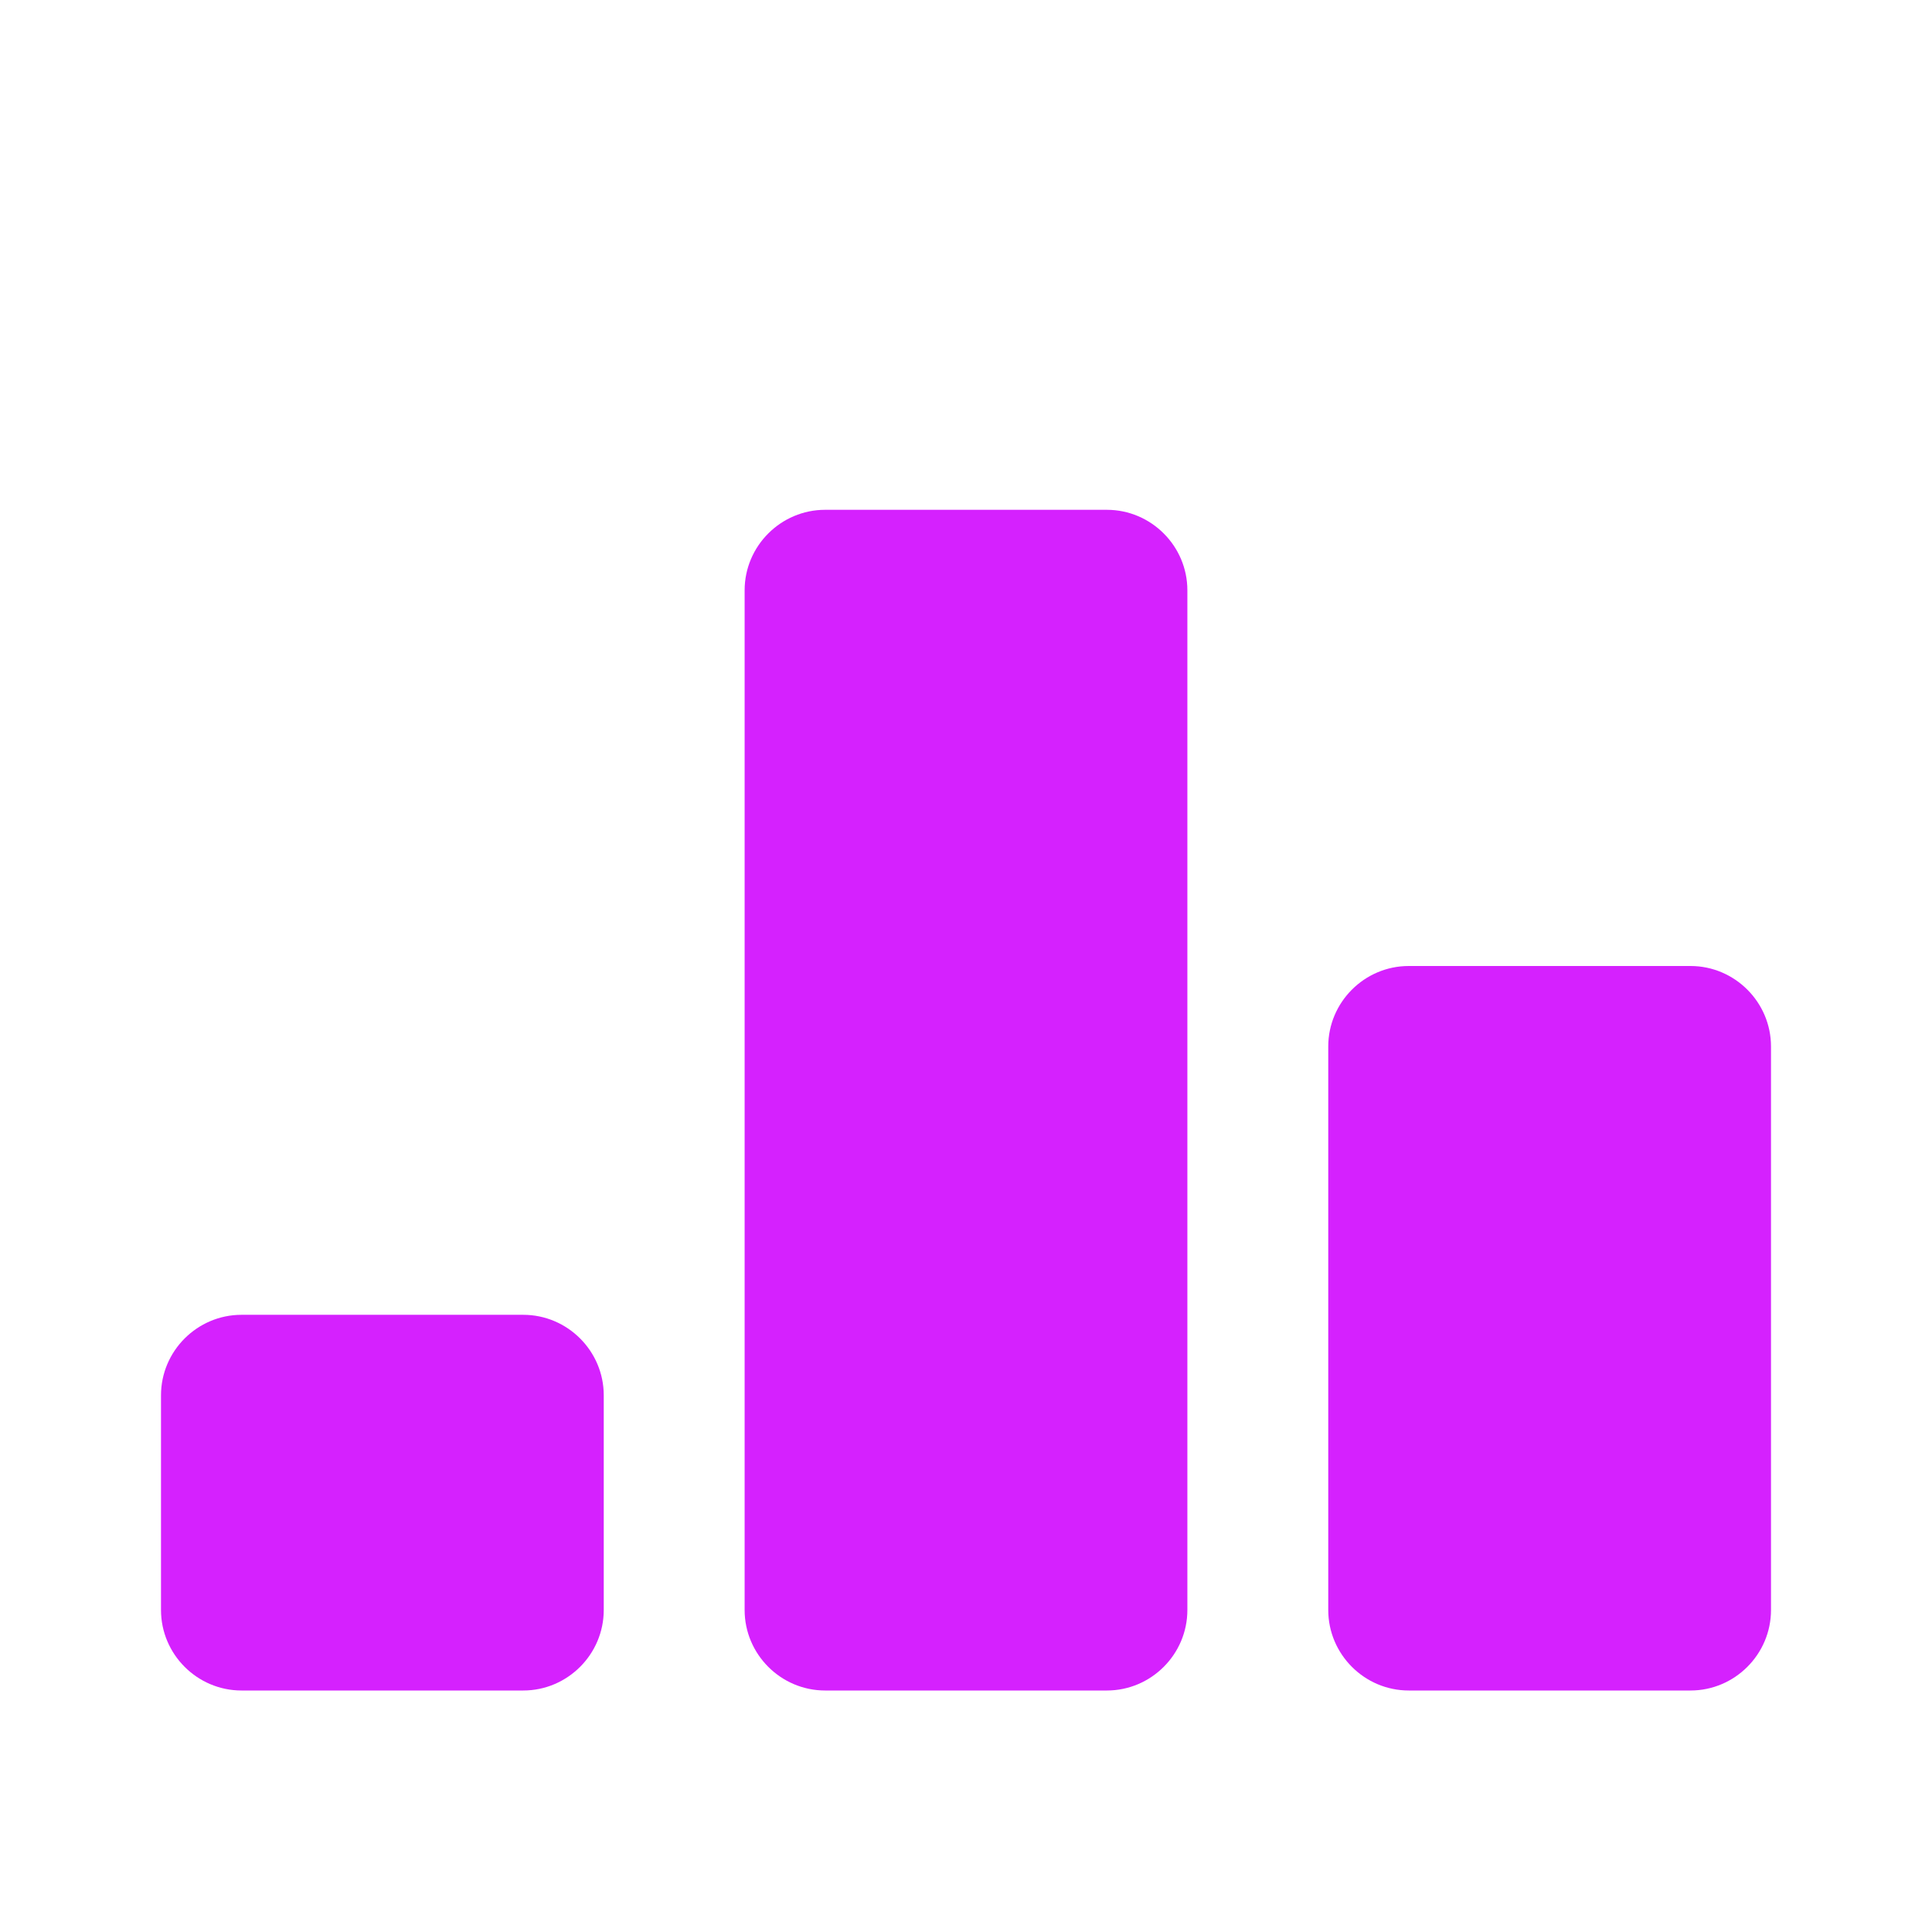
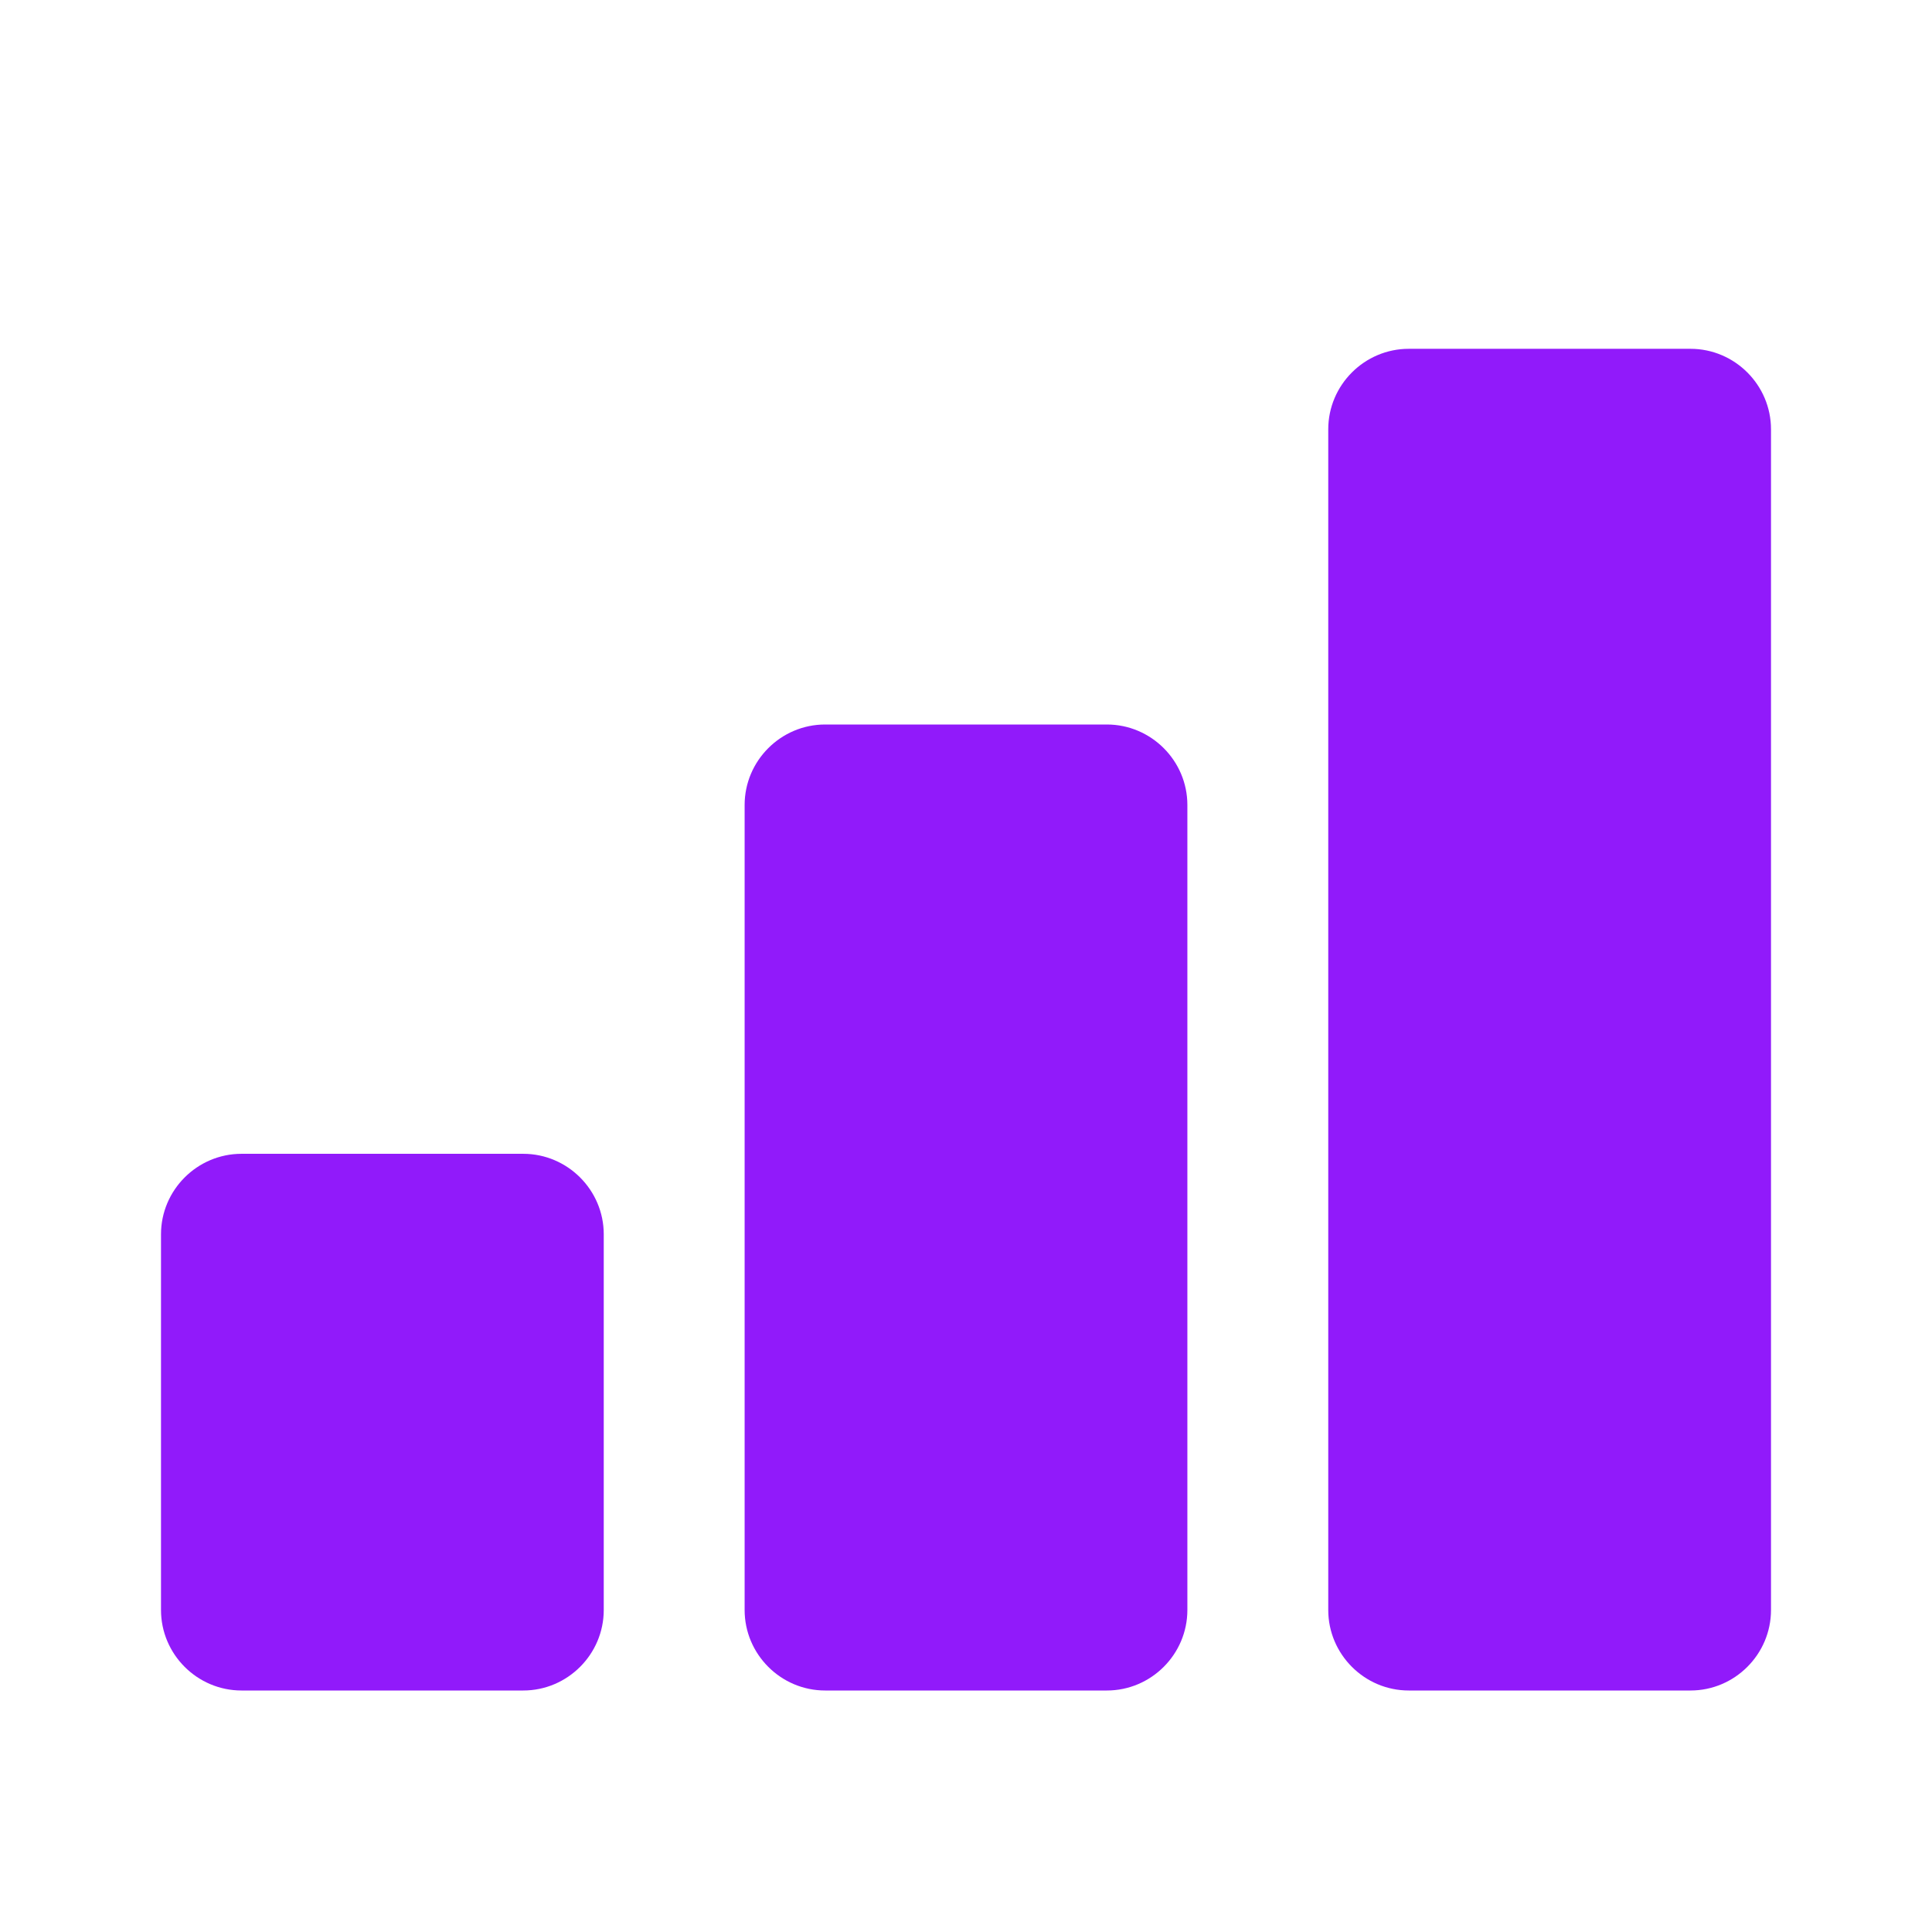
<svg xmlns="http://www.w3.org/2000/svg" viewBox="0 0 24 24" id="vector" width="24px" height="24px">
  <g id="group">
-     <path id="path" d="M 6.5 21 L 3 21 C 2.45 21 2 20.55 2 20 L 2 17.333 C 2 16.783 2.45 16.333 3 16.333 L 6.5 16.333 C 7.05 16.333 7.5 16.783 7.5 17.333 L 7.5 20 C 7.5 20.55 7.05 21 6.5 21 Z M 13.75 6.333 L 10.25 6.333 C 9.7 6.333 9.25 6.783 9.25 7.333 L 9.25 20 C 9.25 20.55 9.7 21 10.25 21 L 13.75 21 C 14.3 21 14.75 20.55 14.75 20 L 14.75 7.333 C 14.75 6.783 14.3 6.333 13.75 6.333 Z M 21 12 L 17.5 12 C 16.95 12 16.5 12.45 16.5 13 L 16.5 20 C 16.5 20.55 16.95 21 17.5 21 L 21 21 C 21.55 21 22 20.55 22 20 L 22 13 C 22 12.45 21.55 12 21 12 Z" fill="#d521fe" stroke-width="1" />
+     <path id="path" d="M 6.5 21 L 3 21 C 2.45 21 2 20.55 2 20 L 2 15.333 C 2 14.783 2.45 14.333 3 14.333 L 6.5 14.333 C 7.05 14.333 7.5 14.783 7.5 15.333 L 7.5 20 C 7.5 20.55 7.05 21 6.5 21 Z M 13.75 9 L 10.25 9 C 9.7 9 9.25 9.45 9.25 10 L 9.25 20 C 9.25 20.55 9.7 21 10.25 21 L 13.75 21 C 14.3 21 14.75 20.55 14.75 20 L 14.75 10 C 14.75 9.45 14.3 9 13.75 9 Z M 21 4.333 L 17.5 4.333 C 16.95 4.333 16.5 4.783 16.5 5.333 L 16.5 20 C 16.5 20.55 16.95 21 17.5 21 L 21 21 C 21.55 21 22 20.55 22 20 L 22 5.333 C 22 4.783 21.55 4.333 21 4.333 Z" fill="#911afa" stroke-width="1" />
  </g>
</svg>
